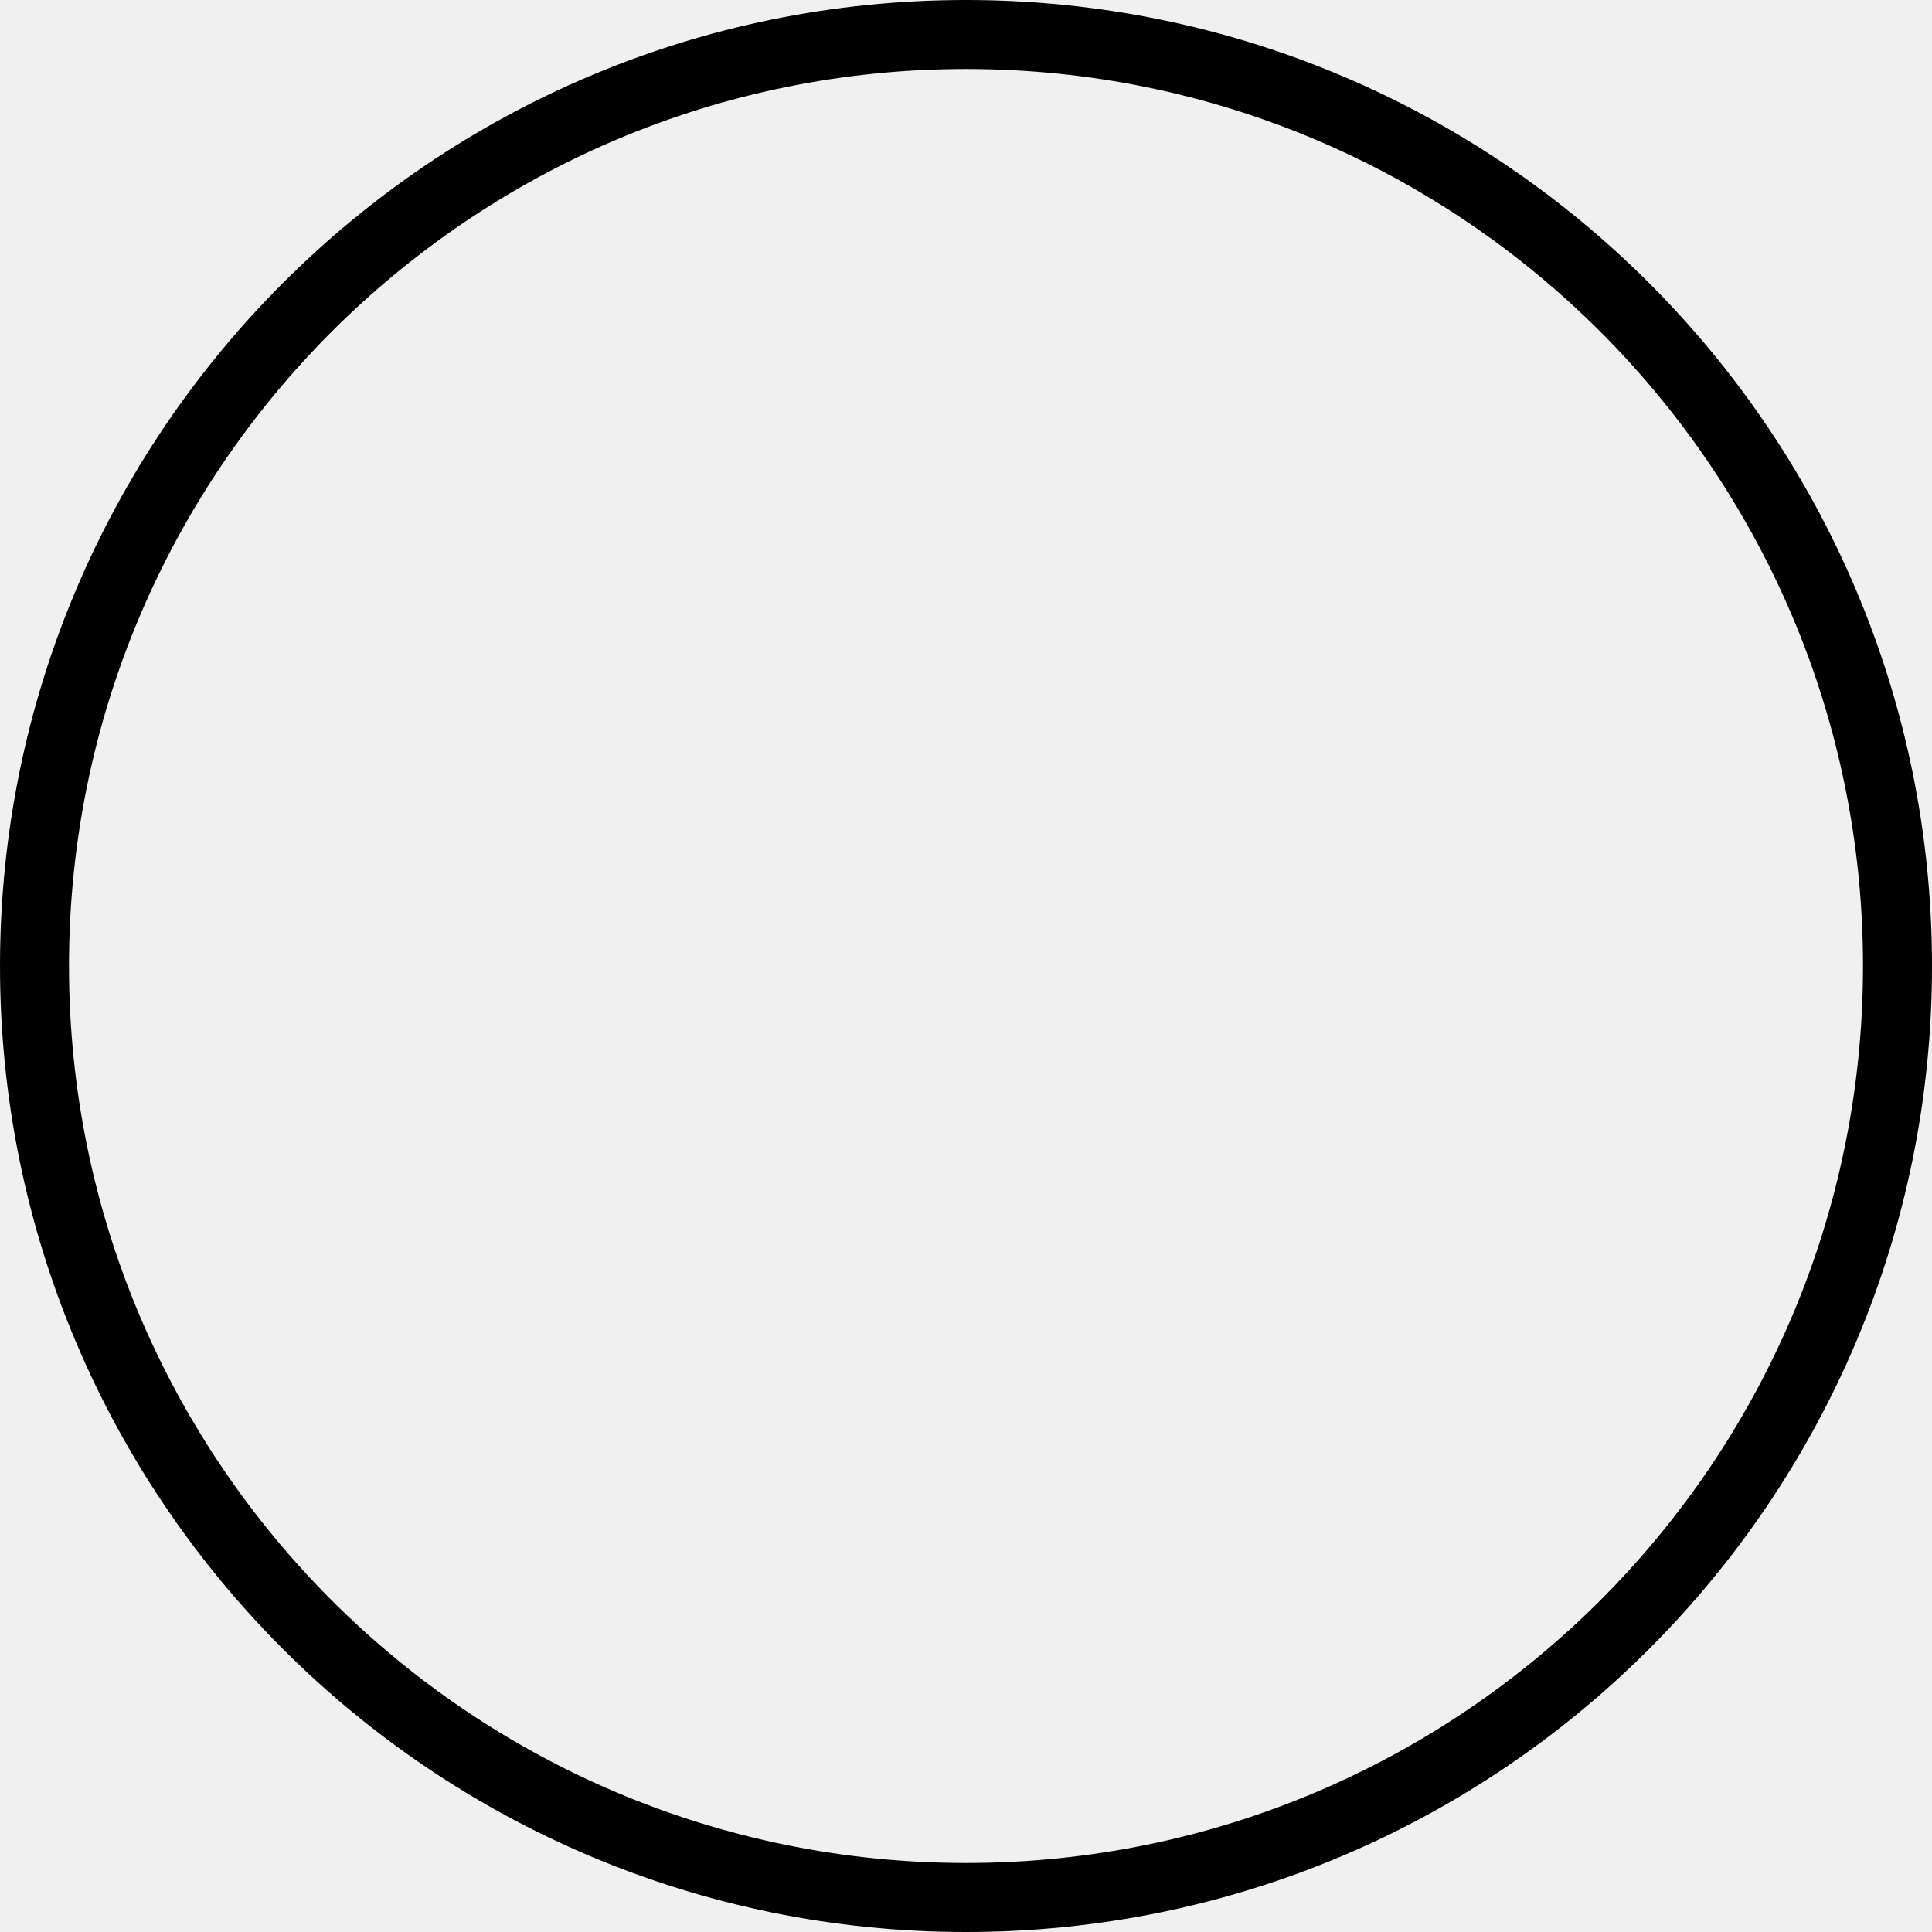
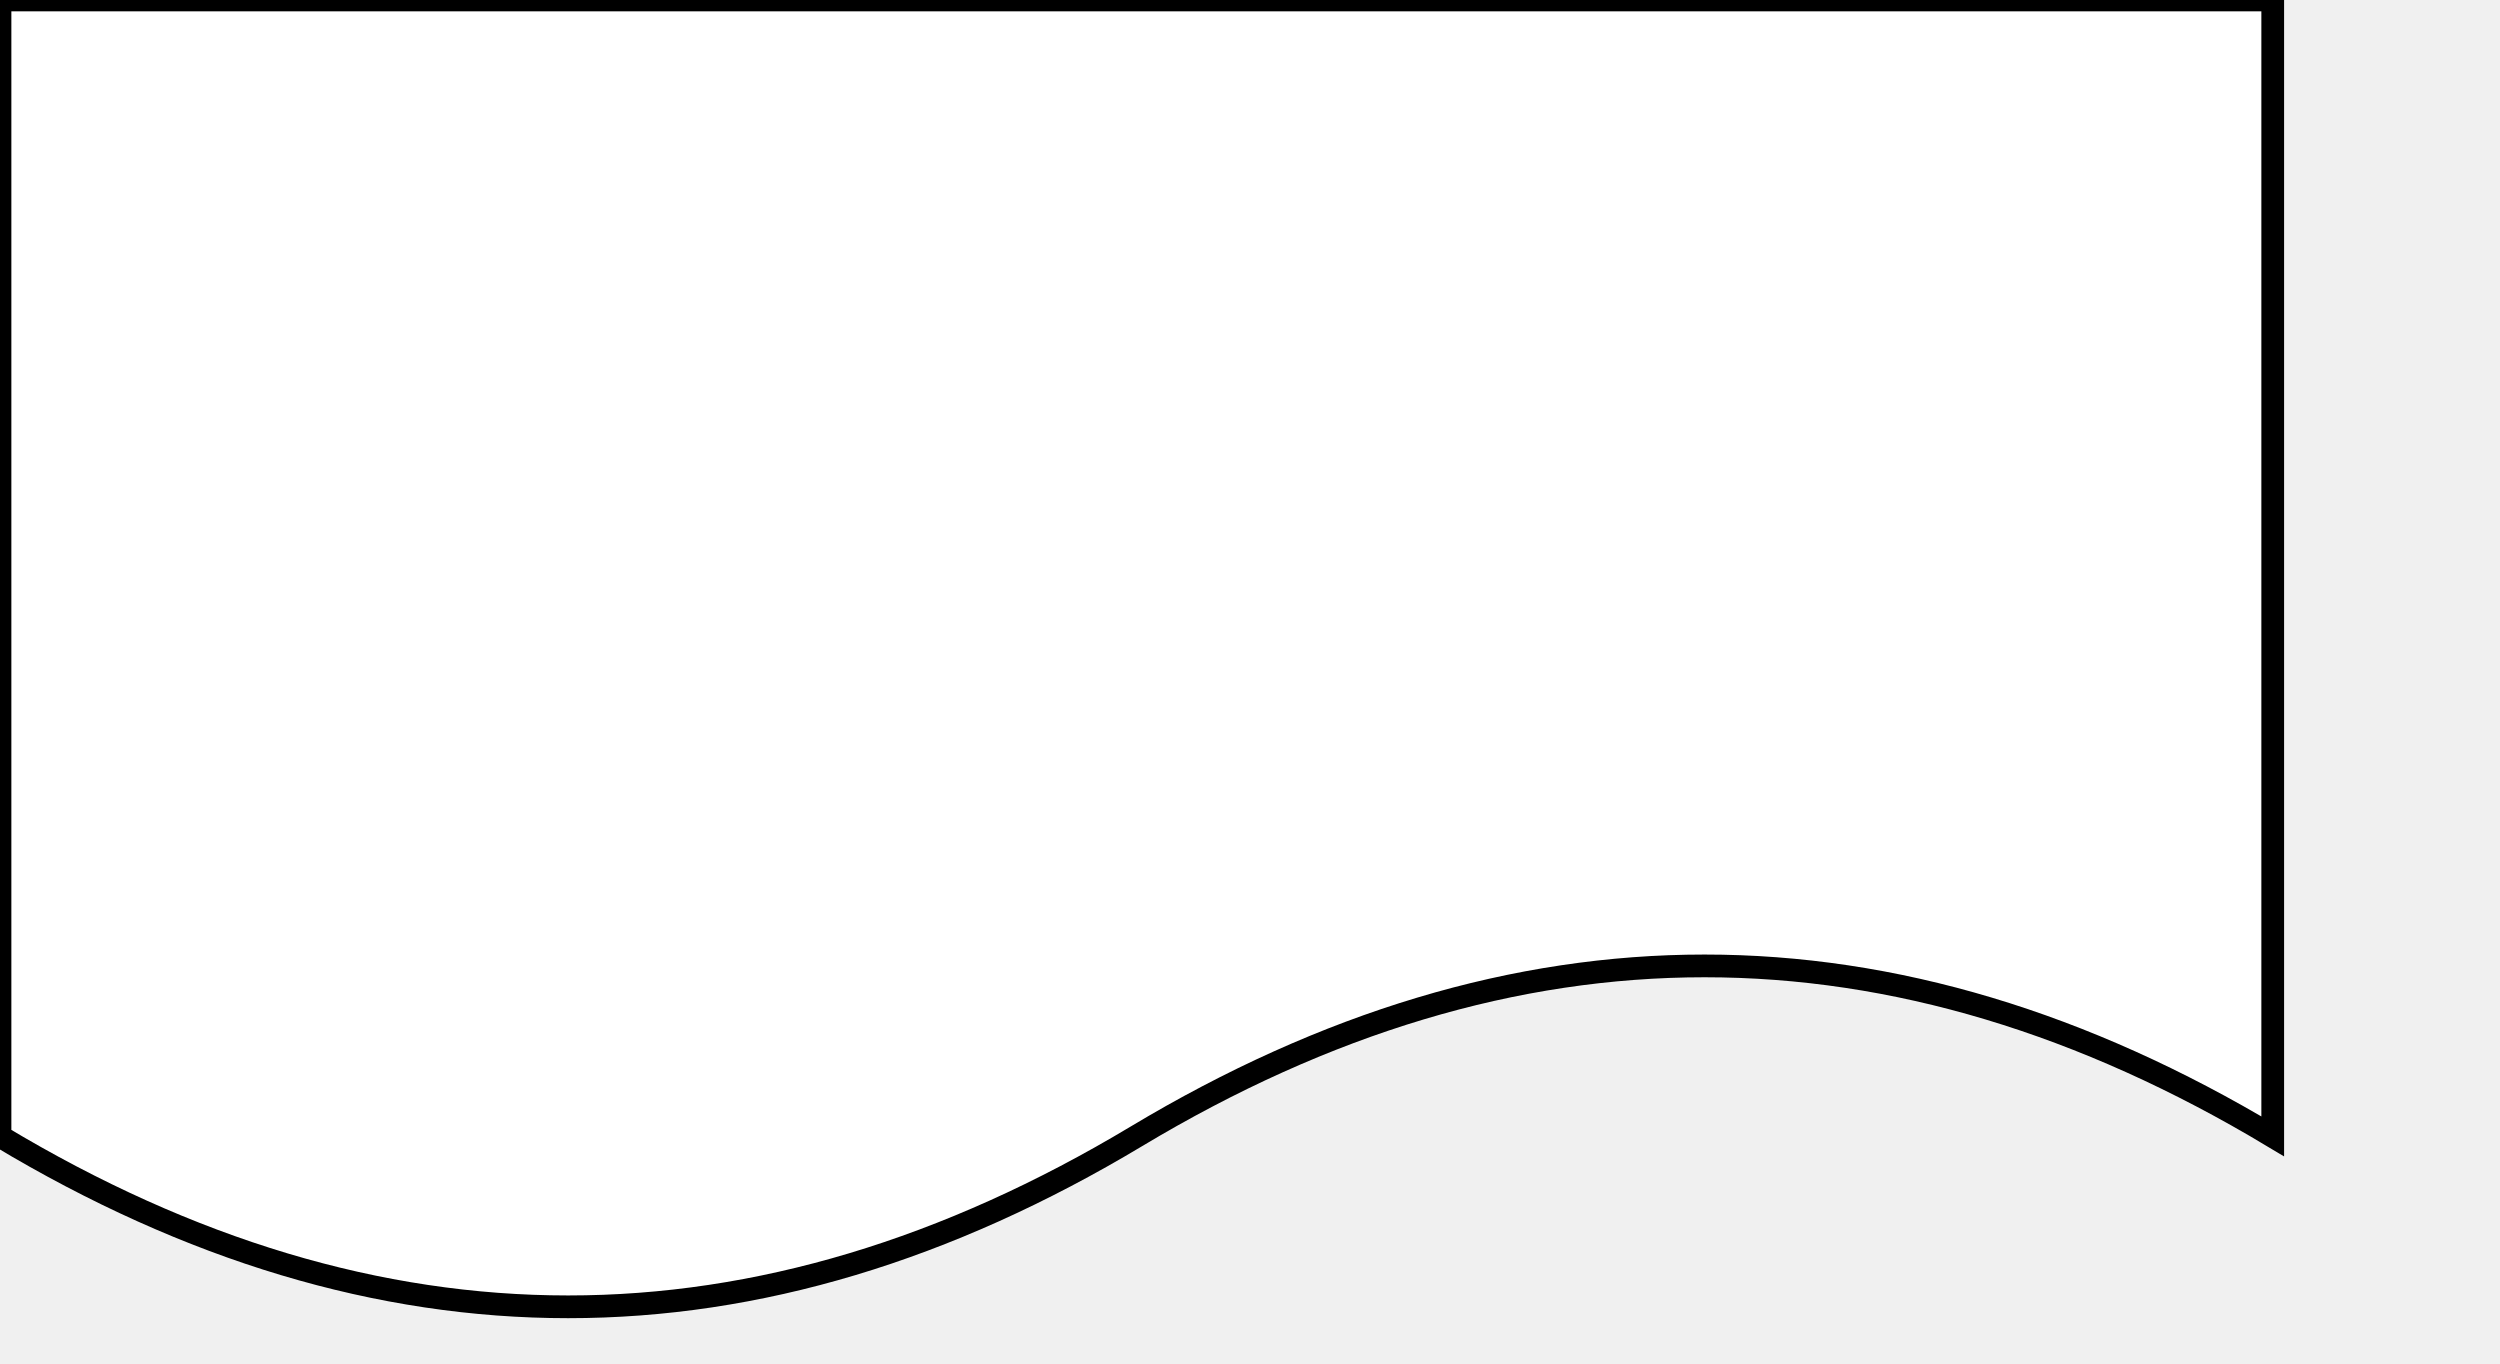
- <svg xmlns="http://www.w3.org/2000/svg" version="1.1" id="Layer_1" x="0px" y="0px" width="448px" height="448px" viewBox="0 0 448 448" style="enable-background:new 0 0 448 448;" xml:space="preserve">
-   <style type="text/css">
- 	.st0{display:none;}
- 	.st1{display:inline;}
- 	.st2{fill:none;}
- </style>
-   <g id="Grid" class="st0">
-     <g id="icomoon-ignore" class="st1">
-       <line class="st2" x1="16" y1="0" x2="16" y2="448" />
-       <line class="st2" x1="32" y1="0" x2="32" y2="448" />
-       <line class="st2" x1="48" y1="0" x2="48" y2="448" />
-       <line class="st2" x1="64" y1="0" x2="64" y2="448" />
-       <line class="st2" x1="80" y1="0" x2="80" y2="448" />
-       <line class="st2" x1="96" y1="0" x2="96" y2="448" />
-       <line class="st2" x1="112" y1="0" x2="112" y2="448" />
-       <line class="st2" x1="128" y1="0" x2="128" y2="448" />
-       <line class="st2" x1="144" y1="0" x2="144" y2="448" />
-       <line class="st2" x1="160" y1="0" x2="160" y2="448" />
-       <line class="st2" x1="176" y1="0" x2="176" y2="448" />
-       <line class="st2" x1="192" y1="0" x2="192" y2="448" />
-       <line class="st2" x1="208" y1="0" x2="208" y2="448" />
-       <line class="st2" x1="224" y1="0" x2="224" y2="448" />
-       <line class="st2" x1="240" y1="0" x2="240" y2="448" />
-       <line class="st2" x1="256" y1="0" x2="256" y2="448" />
-       <line class="st2" x1="272" y1="0" x2="272" y2="448" />
-       <line class="st2" x1="288" y1="0" x2="288" y2="448" />
-       <line class="st2" x1="304" y1="0" x2="304" y2="448" />
-       <line class="st2" x1="320" y1="0" x2="320" y2="448" />
-       <line class="st2" x1="336" y1="0" x2="336" y2="448" />
-       <line class="st2" x1="352" y1="0" x2="352" y2="448" />
-       <line class="st2" x1="368" y1="0" x2="368" y2="448" />
-       <line class="st2" x1="384" y1="0" x2="384" y2="448" />
-       <line class="st2" x1="400" y1="0" x2="400" y2="448" />
-       <line class="st2" x1="416" y1="0" x2="416" y2="448" />
-       <line class="st2" x1="432" y1="0" x2="432" y2="448" />
-       <line class="st2" x1="0" y1="16" x2="448" y2="16" />
-       <line class="st2" x1="0" y1="32" x2="448" y2="32" />
-       <line class="st2" x1="0" y1="48" x2="448" y2="48" />
-       <line class="st2" x1="0" y1="64" x2="448" y2="64" />
-       <line class="st2" x1="0" y1="80" x2="448" y2="80" />
-       <line class="st2" x1="0" y1="96" x2="448" y2="96" />
-       <line class="st2" x1="0" y1="112" x2="448" y2="112" />
-       <line class="st2" x1="0" y1="128" x2="448" y2="128" />
-       <line class="st2" x1="0" y1="144" x2="448" y2="144" />
-       <line class="st2" x1="0" y1="160" x2="448" y2="160" />
-       <line class="st2" x1="0" y1="176" x2="448" y2="176" />
-       <line class="st2" x1="0" y1="192" x2="448" y2="192" />
-       <line class="st2" x1="0" y1="208" x2="448" y2="208" />
-       <line class="st2" x1="0" y1="224" x2="448" y2="224" />
-       <line class="st2" x1="0" y1="240" x2="448" y2="240" />
-       <line class="st2" x1="0" y1="256" x2="448" y2="256" />
-       <line class="st2" x1="0" y1="272" x2="448" y2="272" />
-       <line class="st2" x1="0" y1="288" x2="448" y2="288" />
-       <line class="st2" x1="0" y1="304" x2="448" y2="304" />
-       <line class="st2" x1="0" y1="320" x2="448" y2="320" />
-       <line class="st2" x1="0" y1="336" x2="448" y2="336" />
-       <line class="st2" x1="0" y1="352" x2="448" y2="352" />
-       <line class="st2" x1="0" y1="368" x2="448" y2="368" />
-       <line class="st2" x1="0" y1="384" x2="448" y2="384" />
-       <line class="st2" x1="0" y1="400" x2="448" y2="400" />
-       <line class="st2" x1="0" y1="416" x2="448" y2="416" />
-       <line class="st2" x1="0" y1="432" x2="448" y2="432" />
-     </g>
-   </g>
-   <path id="Icon" d="M224,0C100.3,0,0,100.3,0,224s100.3,224,224,224s224-100.3,224-224S347.7,0,224,0z M224,432  c-114.9,0-208-93.1-208-208S109.1,16,224,16s208,93.1,208,208S338.9,432,224,432z" />
+ <svg xmlns="http://www.w3.org/2000/svg" version="1.1" id="Layer_1" x="0px" y="0px" width="110px" height="60px" viewBox="0 0 110 60" style="enable-background:new 0 0 110 60;" xml:space="preserve">
+   <path d="M0 0 L100 0 L100 50 Q75 35 50 50 Q25 65 0 50 L0 0" style="fill:white;stroke:black;stroke-width:1" />
</svg>
